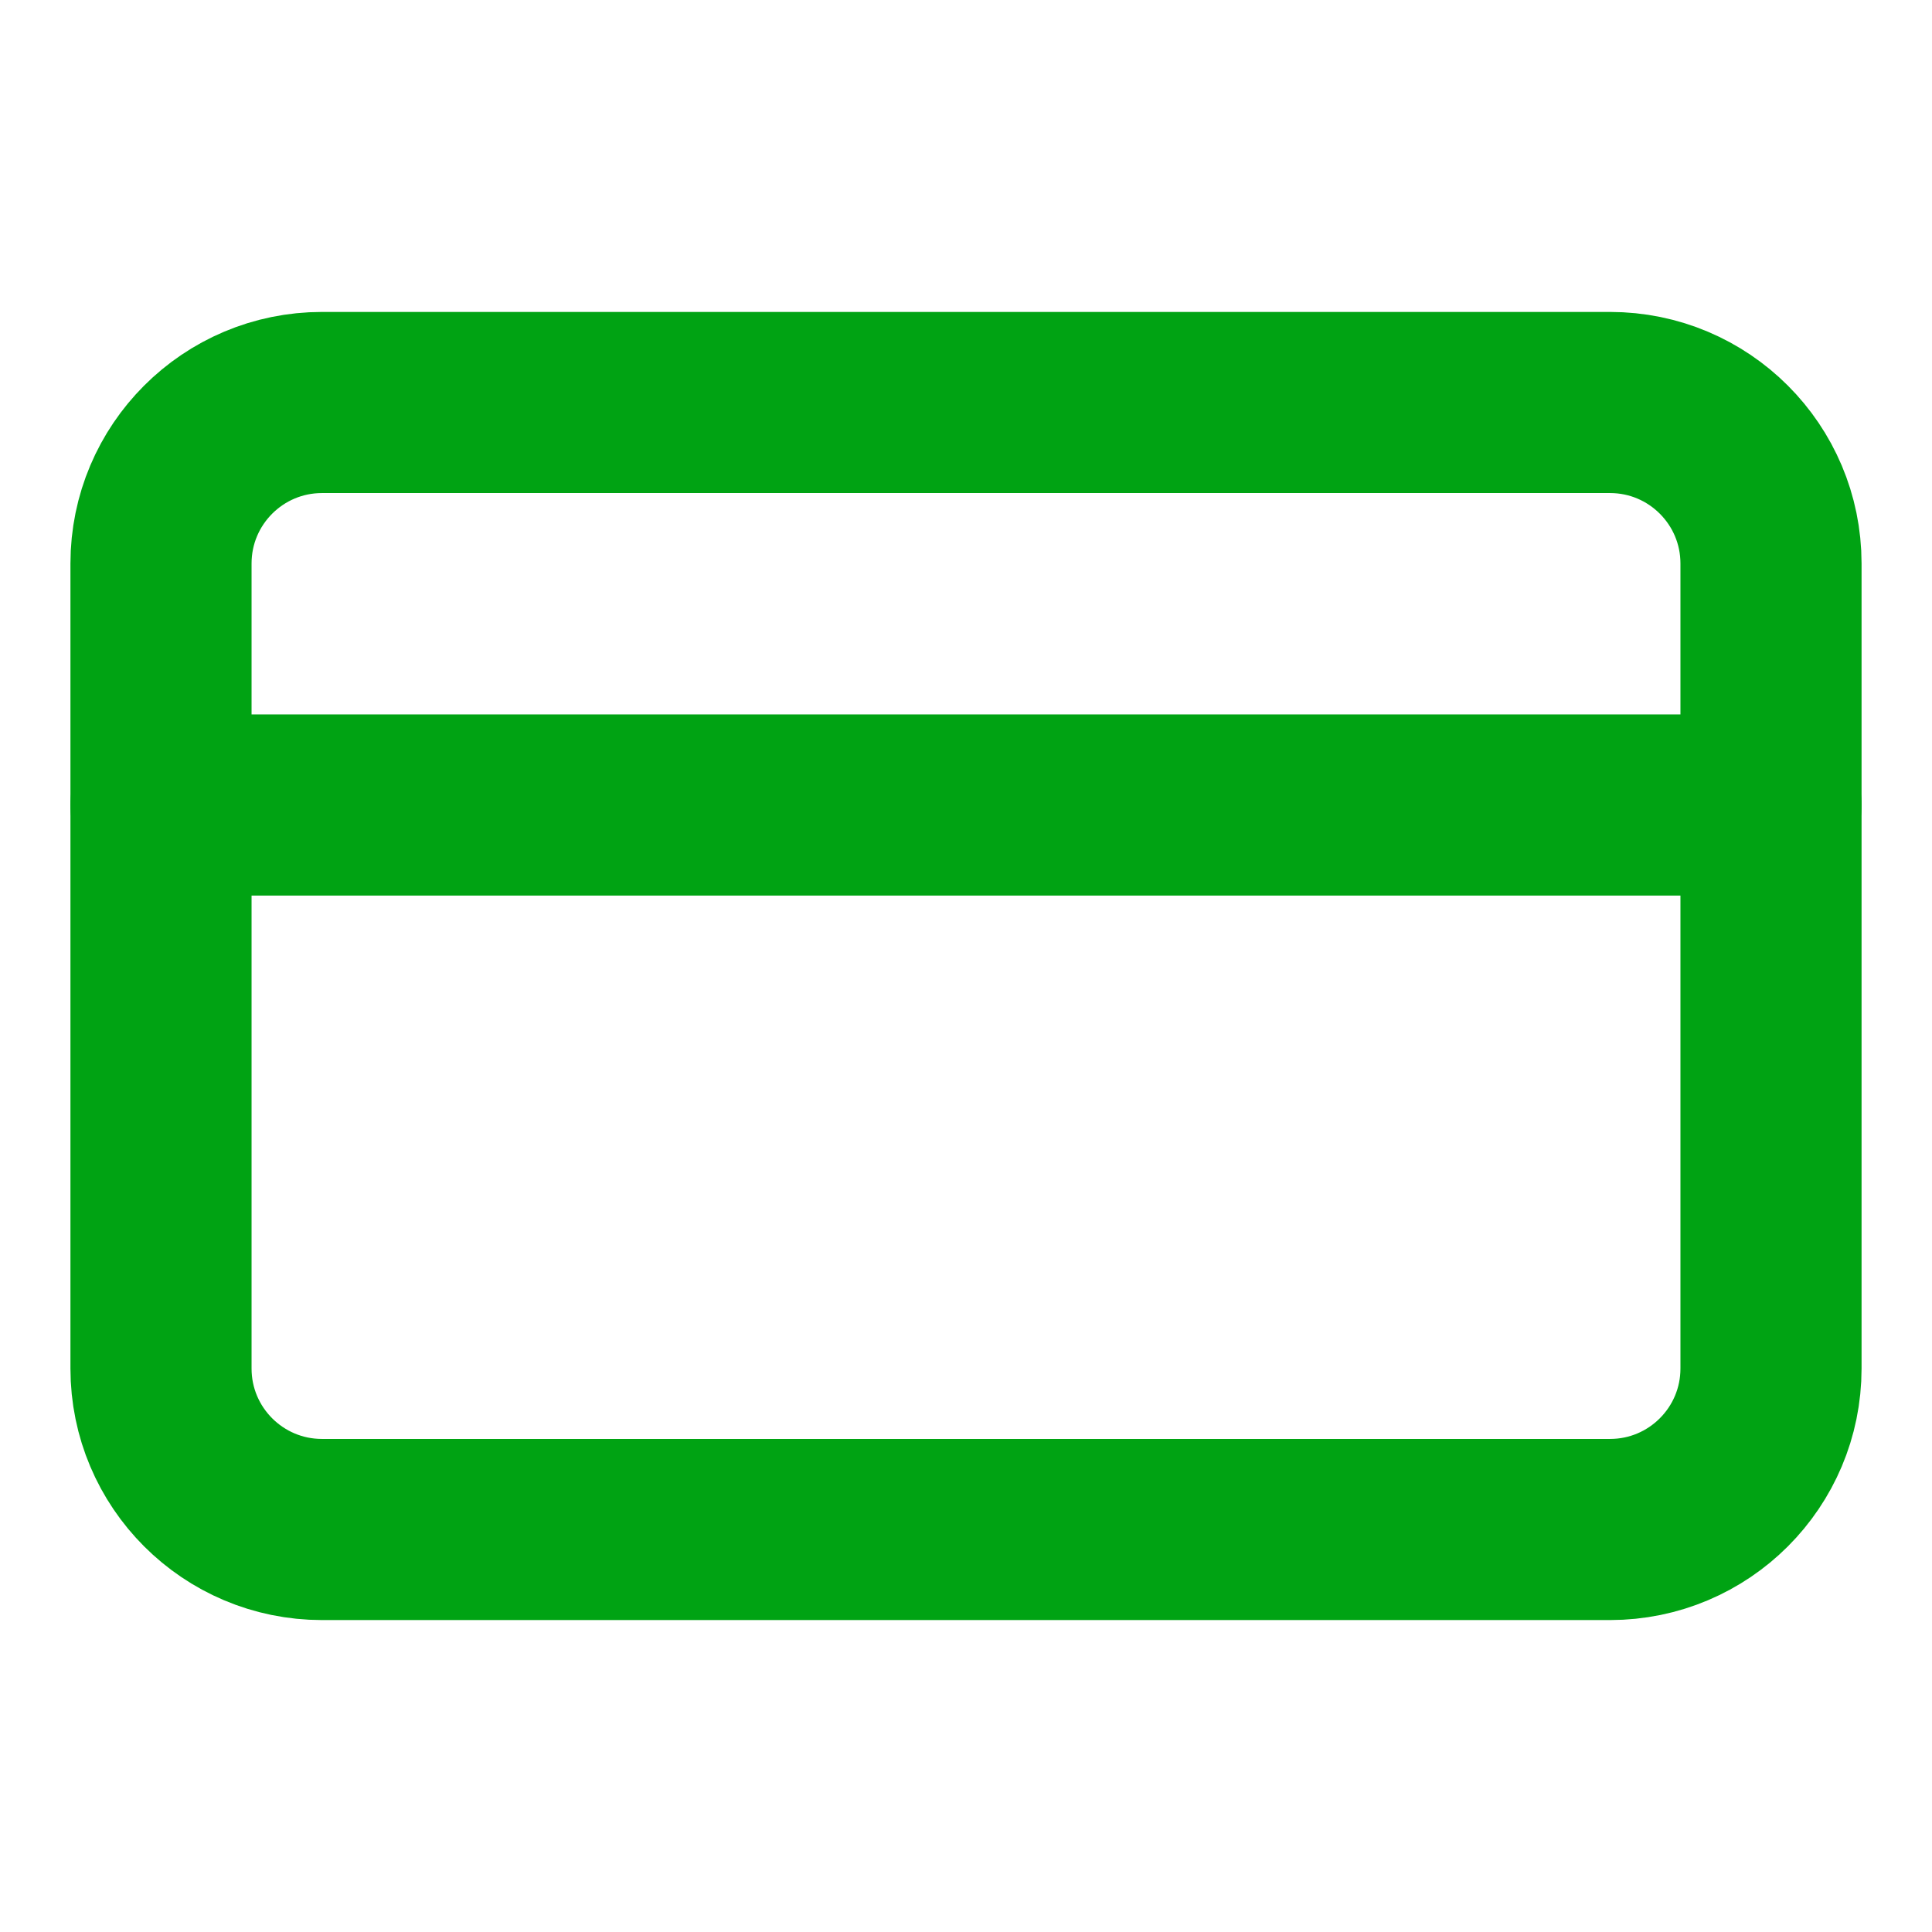
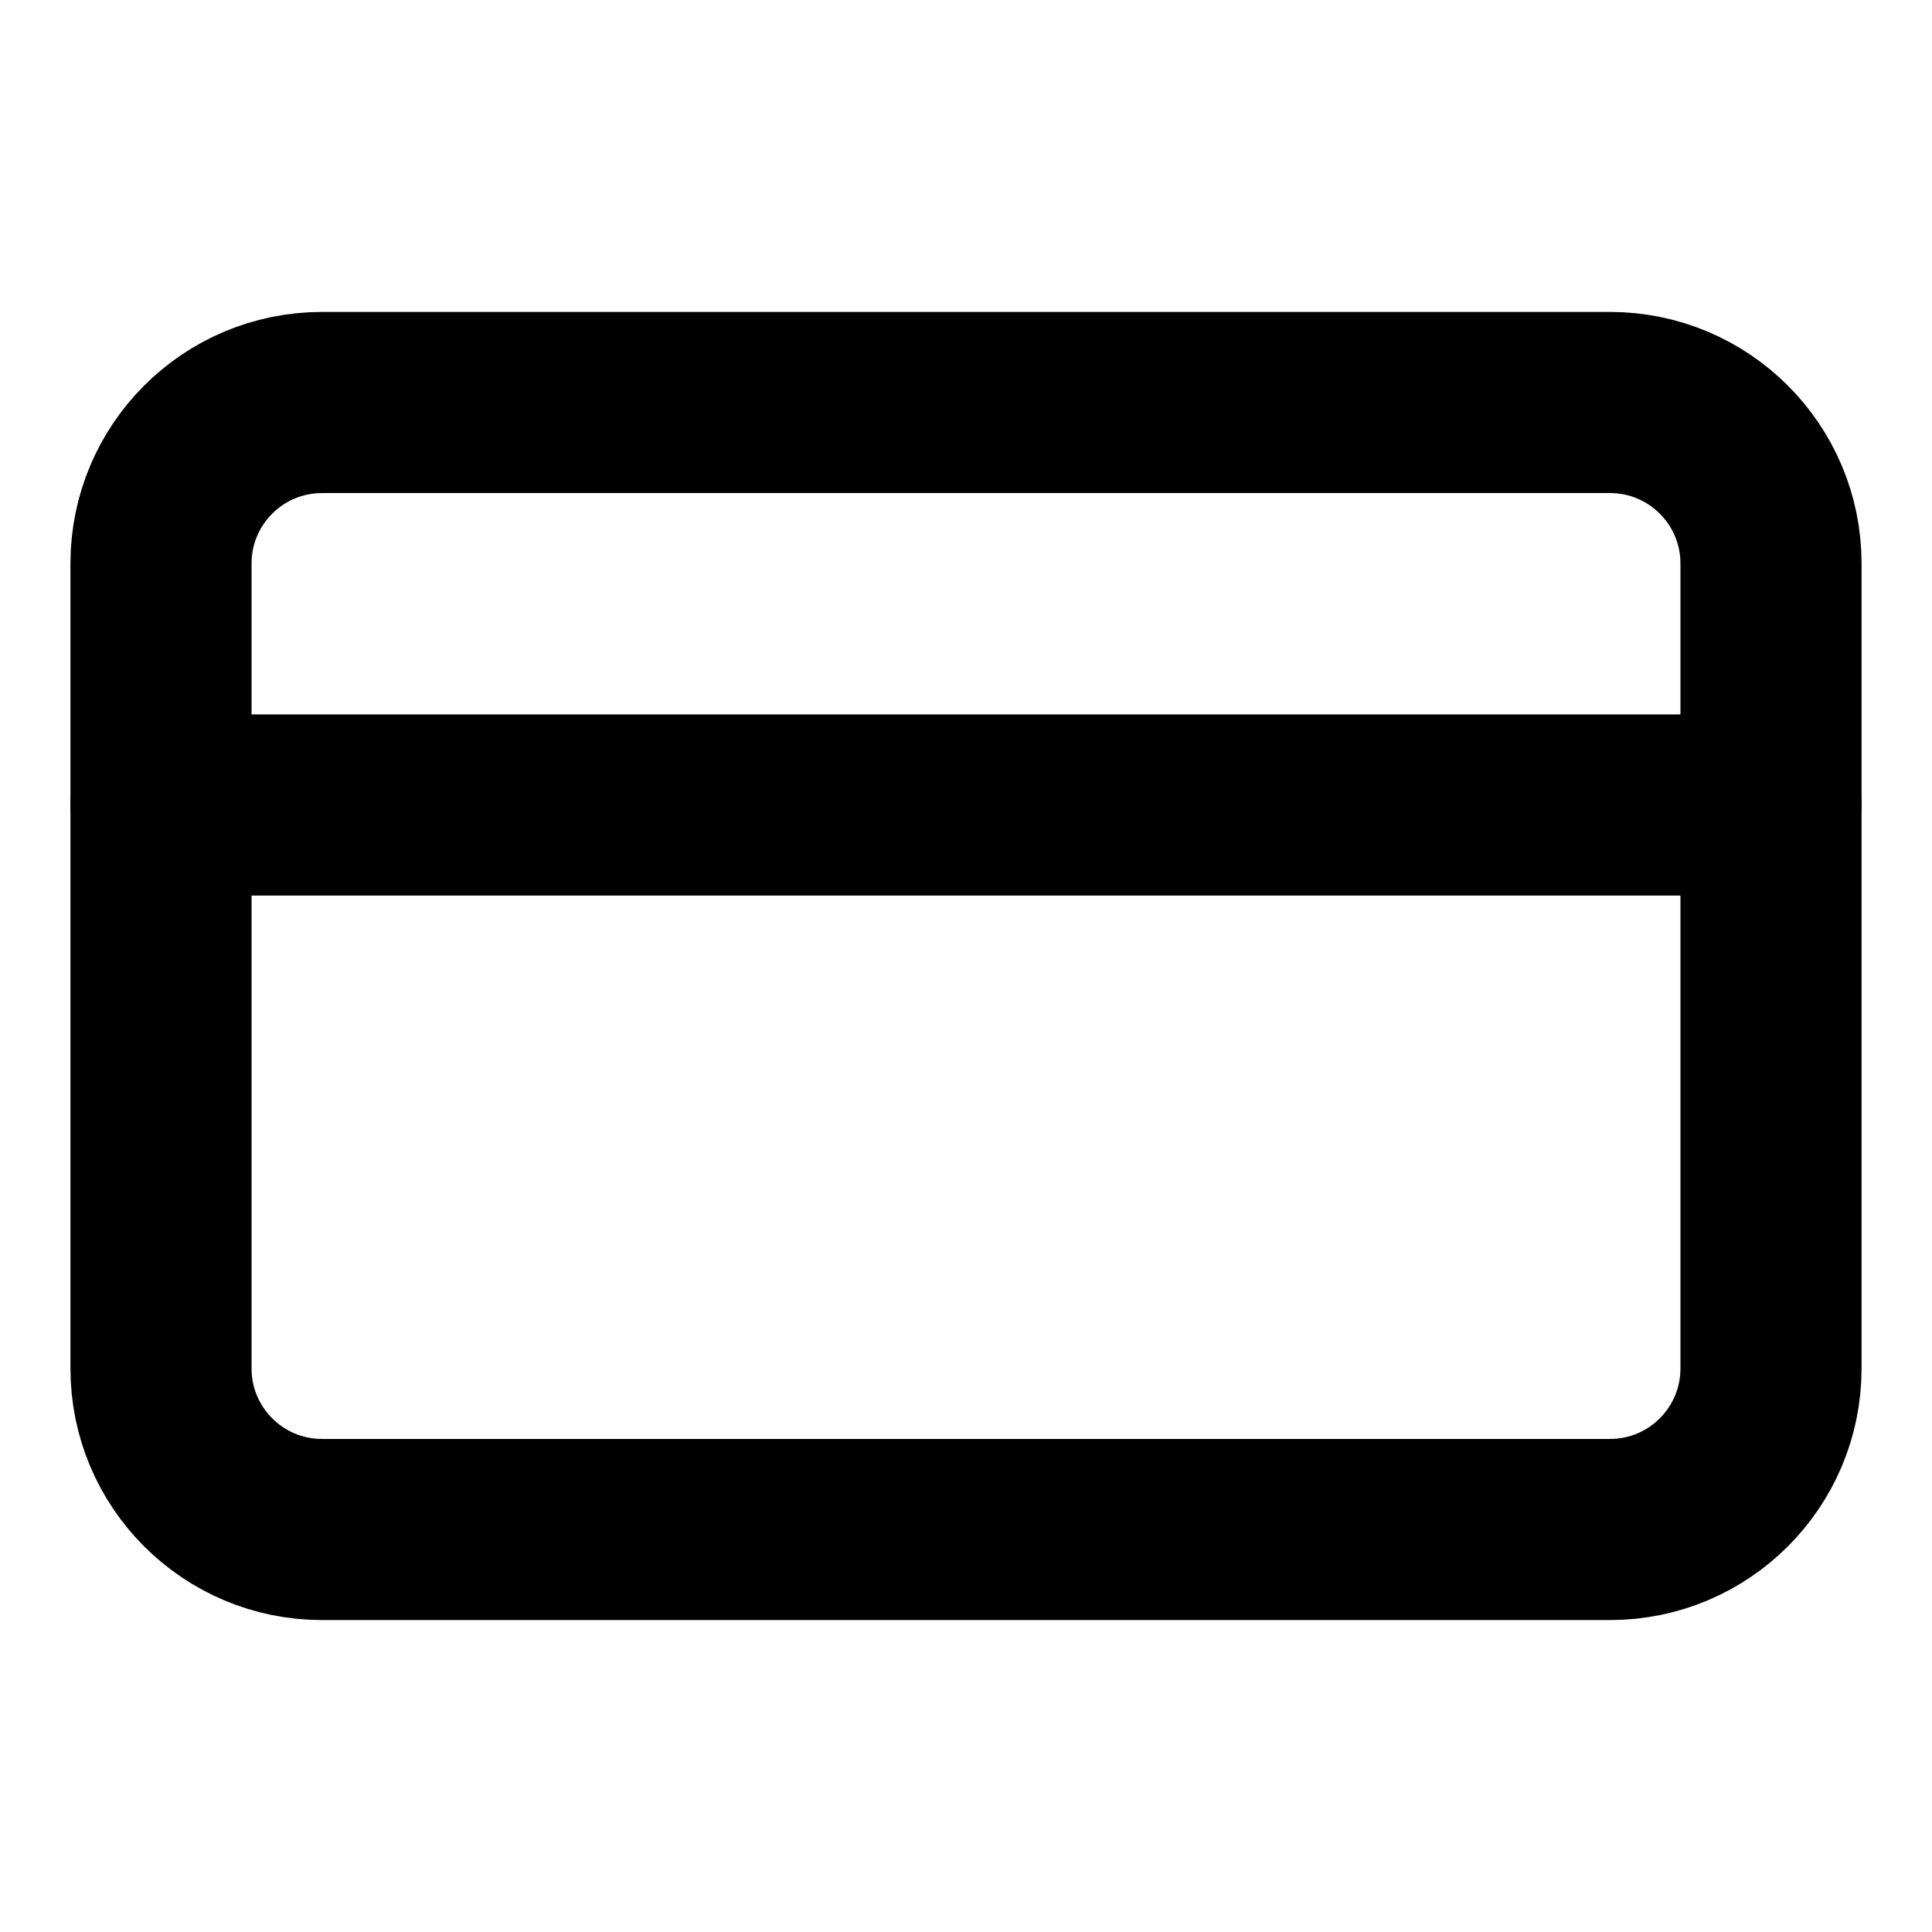
- <svg xmlns="http://www.w3.org/2000/svg" width="32" height="32" viewBox="0 0 24 24" fill="none" stroke="#00a313" stroke-width="2.25" stroke-linecap="round" stroke-linejoin="round" class="lucide lucide-credit-card-icon lucide-credit-card">
+ <svg xmlns="http://www.w3.org/2000/svg" width="32" height="32" viewBox="0 0 24 24" fill="none" stroke="currentColor" stroke-width="2.25" stroke-linecap="round" stroke-linejoin="round" class="lucide lucide-credit-card-icon lucide-credit-card">
  <rect width="20" height="14" x="2" y="5" rx="2" />
  <line x1="2" x2="22" y1="10" y2="10" />
</svg>
